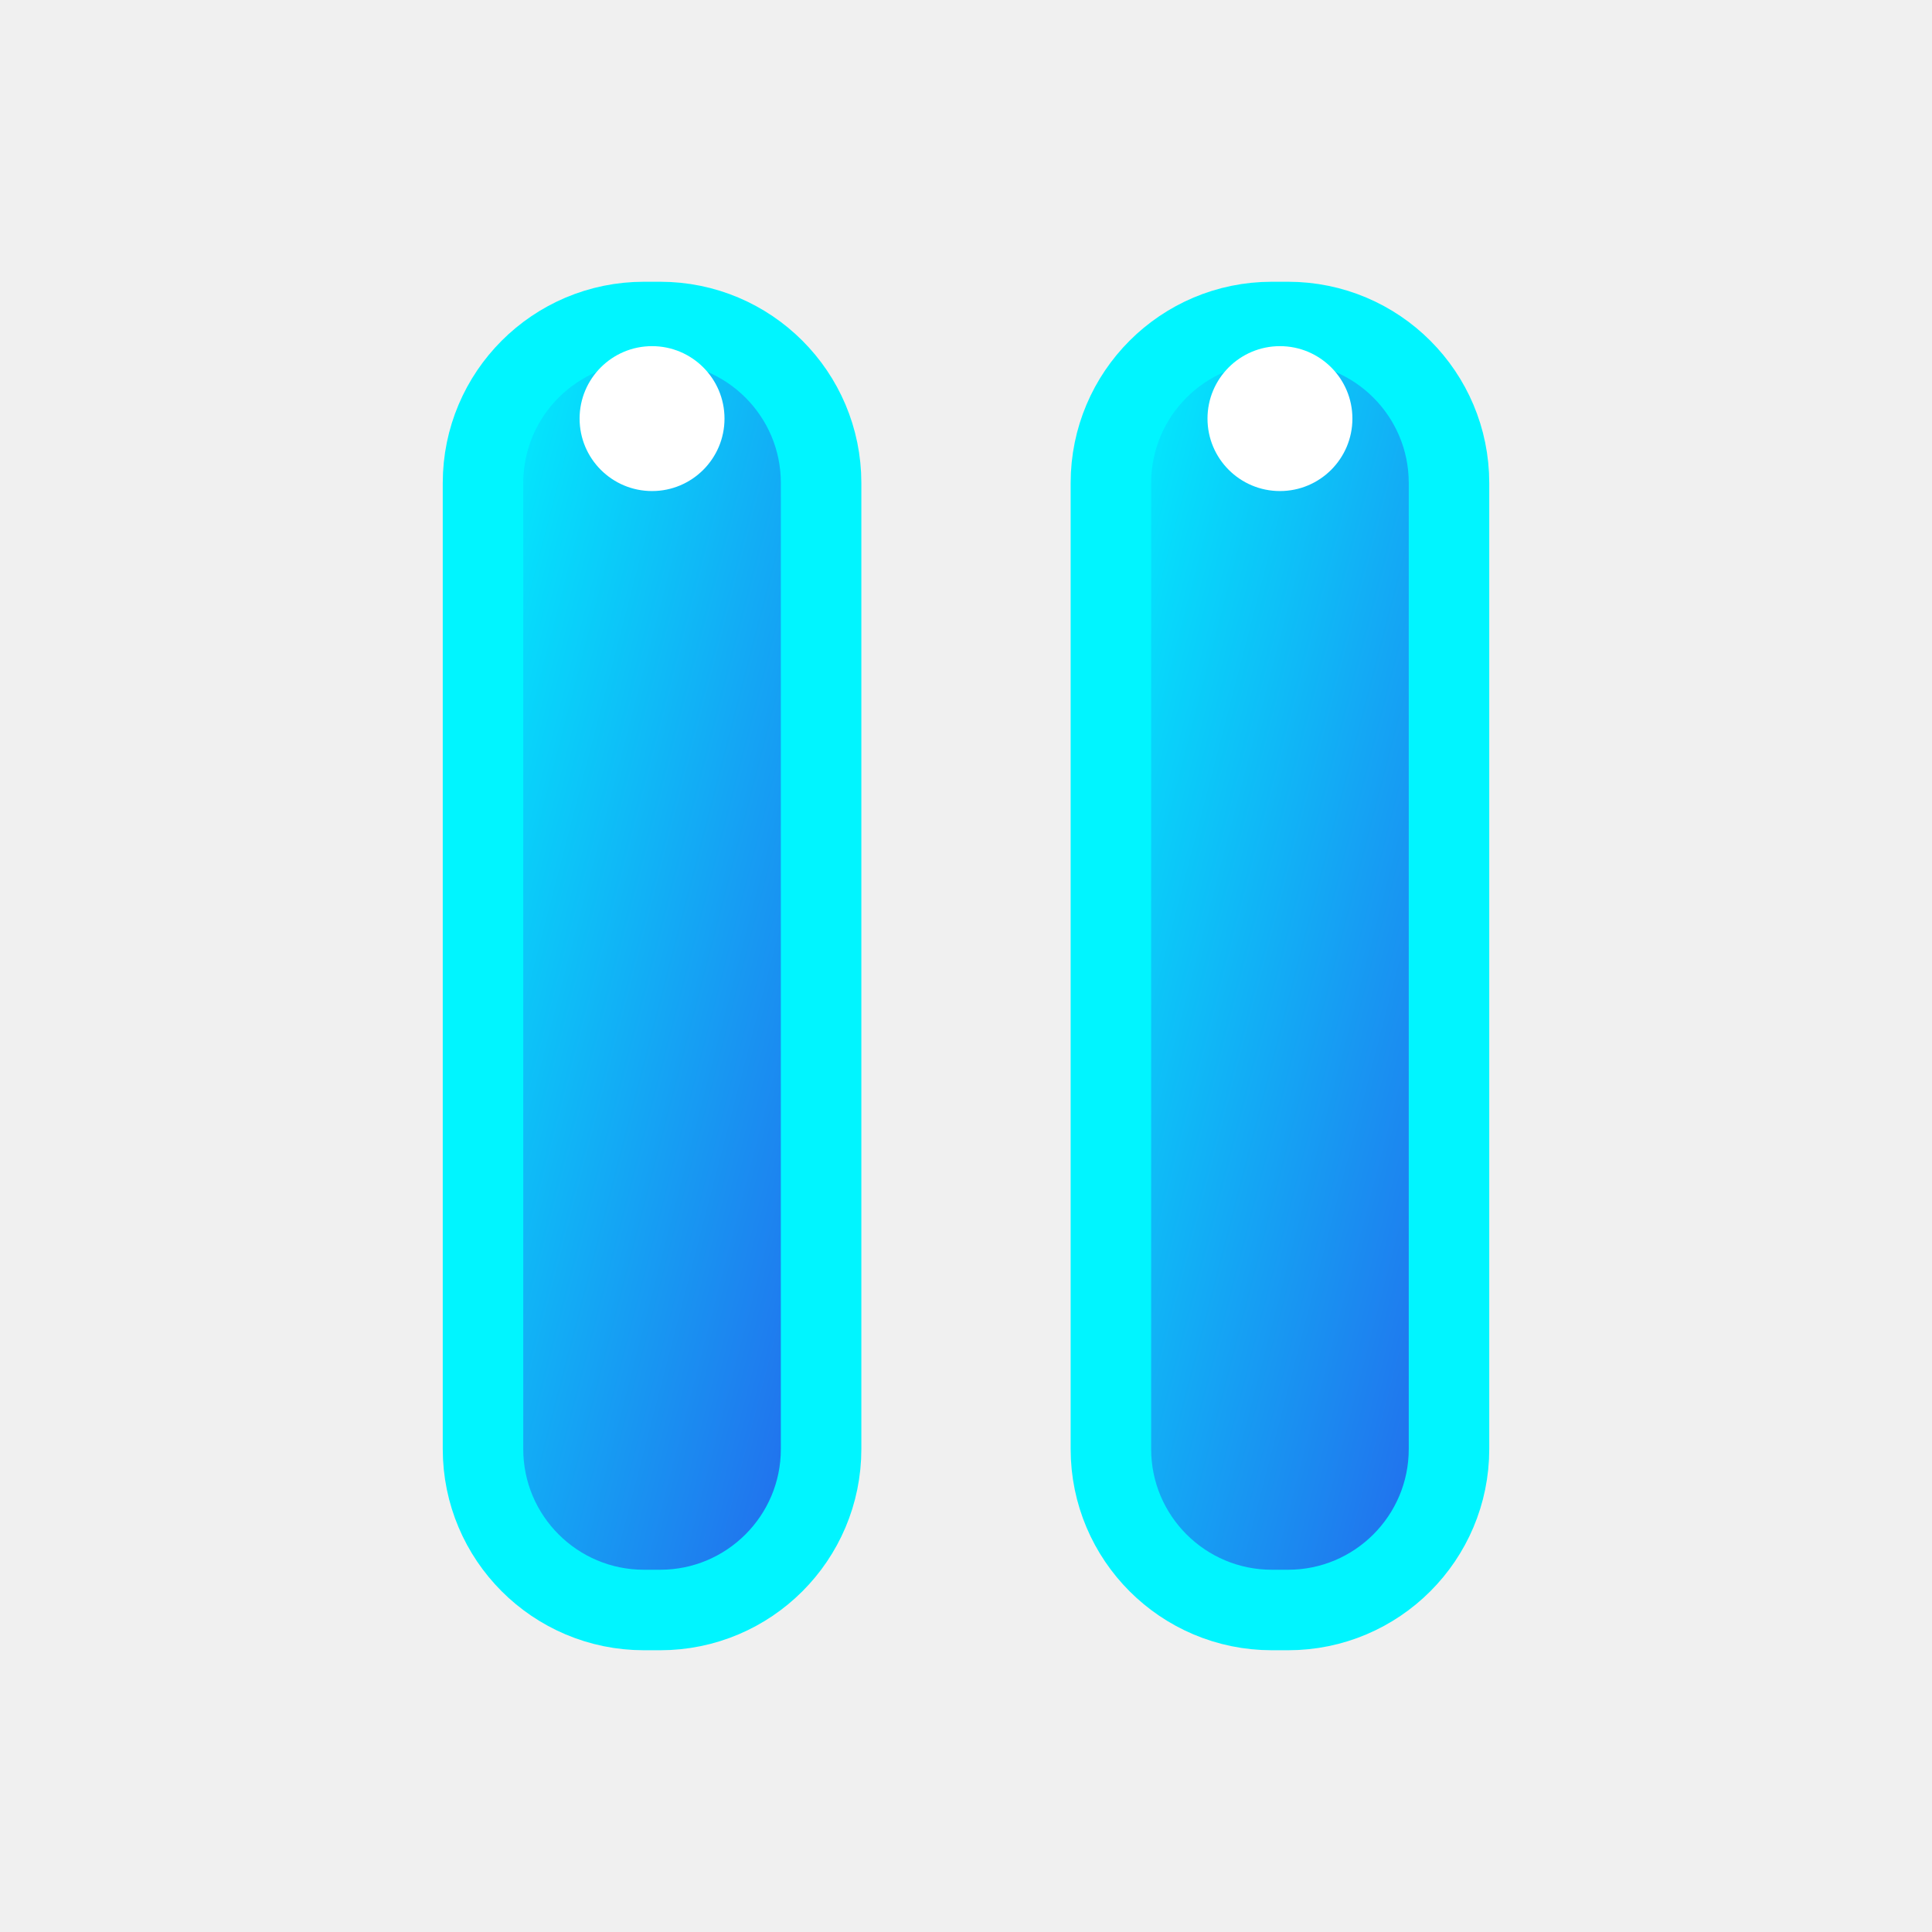
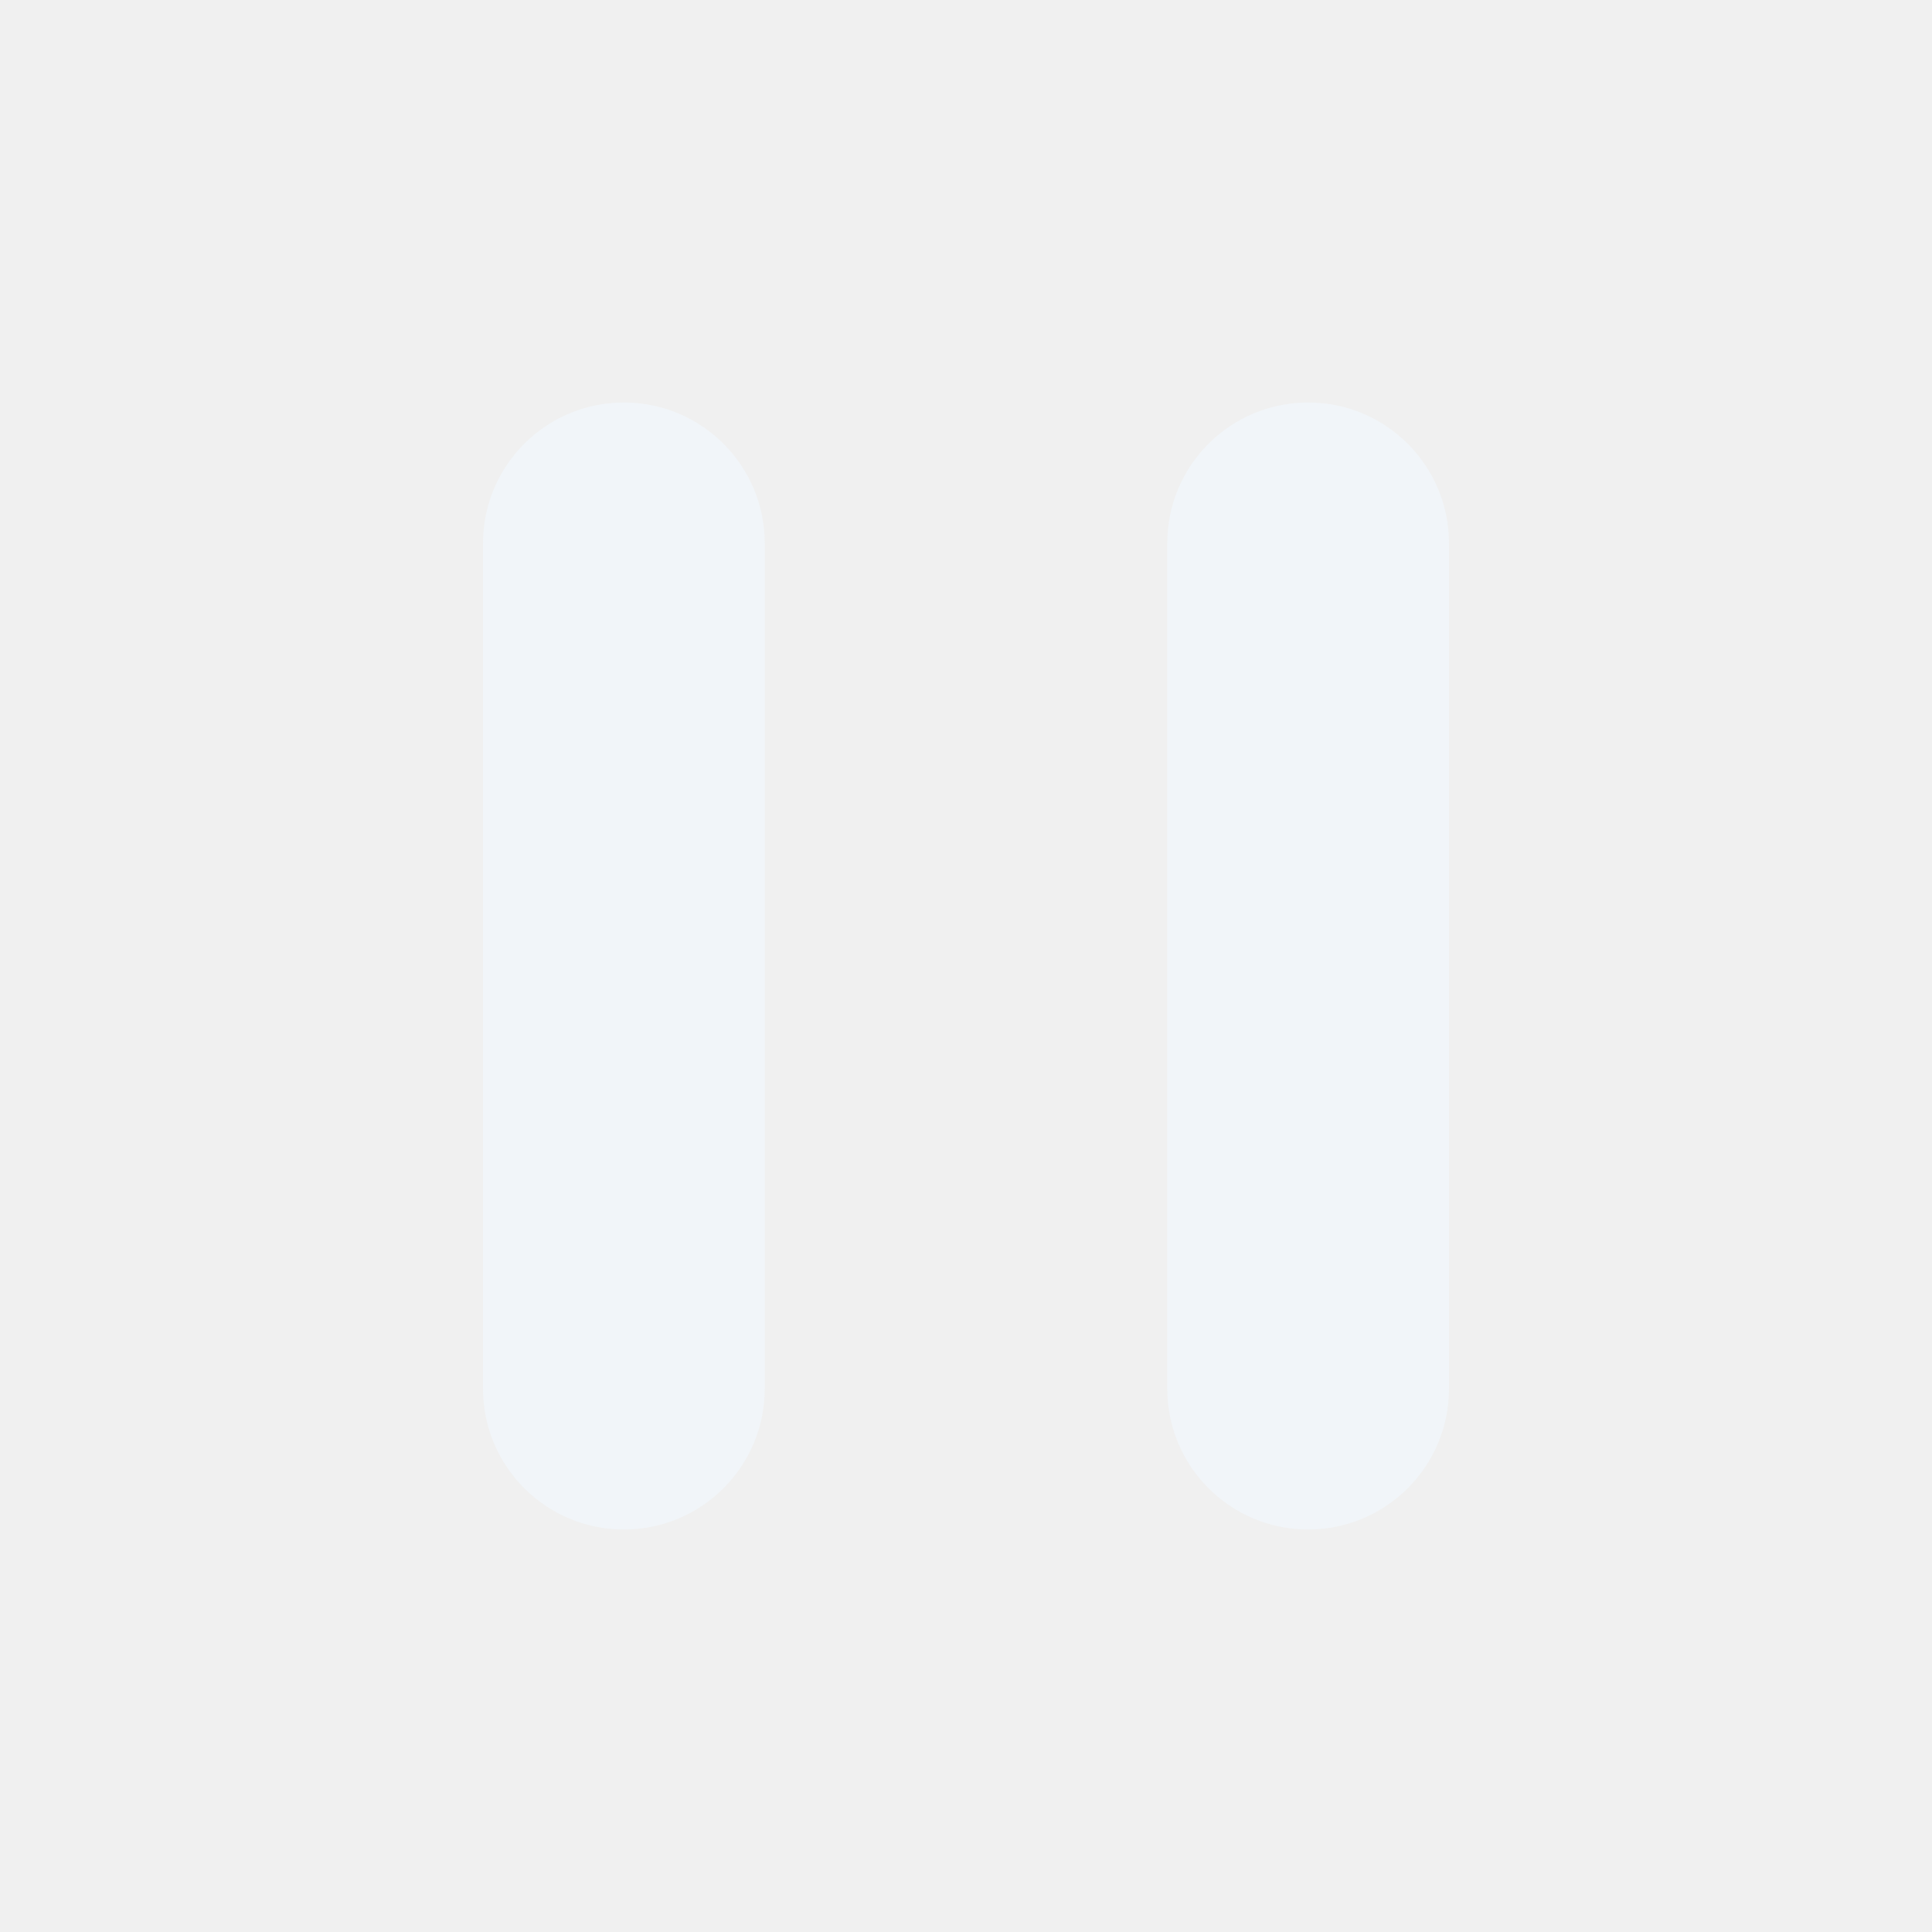
<svg xmlns="http://www.w3.org/2000/svg" viewBox="0 0 24 24" width="24" height="24">
-   <defs>
-     <linearGradient id="pauseGrad" x1="0%" y1="0%" x2="100%" y2="100%">
-       <stop offset="0%" stop-color="#00F5FF" />
-       <stop offset="100%" stop-color="#2563EB" />
-     </linearGradient>
-   </defs>
-   <rect x="6" y="4" width="4.2" height="16" rx="2" fill="url(#pauseGrad)" stroke="#00F5FF" stroke-width="1" />
-   <rect x="13.8" y="4" width="4.2" height="16" rx="2" fill="url(#pauseGrad)" stroke="#00F5FF" stroke-width="1" />
-   <circle cx="8.1" cy="5.2" r="0.9" fill="#FFFFFF" />
-   <circle cx="15.9" cy="5.2" r="0.9" fill="#FFFFFF" />
+   <rect x="6" y="5" width="3.5" height="14" rx="1.75" fill="#F1F5F9" />
+   <rect x="14.5" y="5" width="3.5" height="14" rx="1.75" fill="#F1F5F9" />
</svg>
